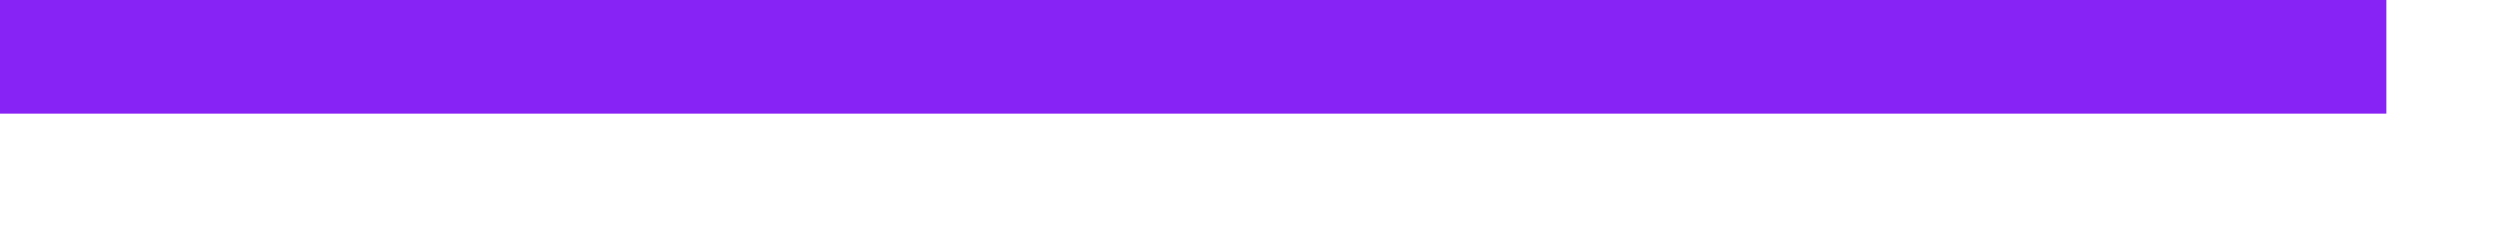
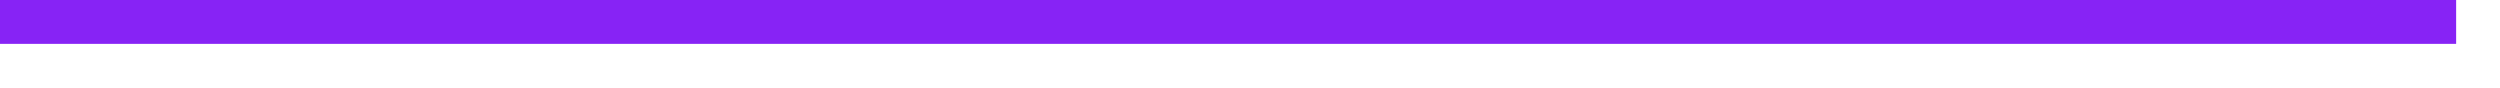
- <svg xmlns="http://www.w3.org/2000/svg" version="1.1" width="22px" height="2px">
-   <g transform="matrix(1 0 0 1 -1578 -363 )">
-     <path d="M 1578 363.5  L 1599 363.5  " stroke-width="1" stroke="#8723f5" fill="none" />
+ <svg xmlns="http://www.w3.org/2000/svg" version="1.1" width="57px" height="2px">
+   <g transform="matrix(1 0 0 1 -590 -637 )">
+     <path d="M 590 637.5  L 646 637.5  " stroke-width="1" stroke="#8723f5" fill="none" />
  </g>
</svg>
